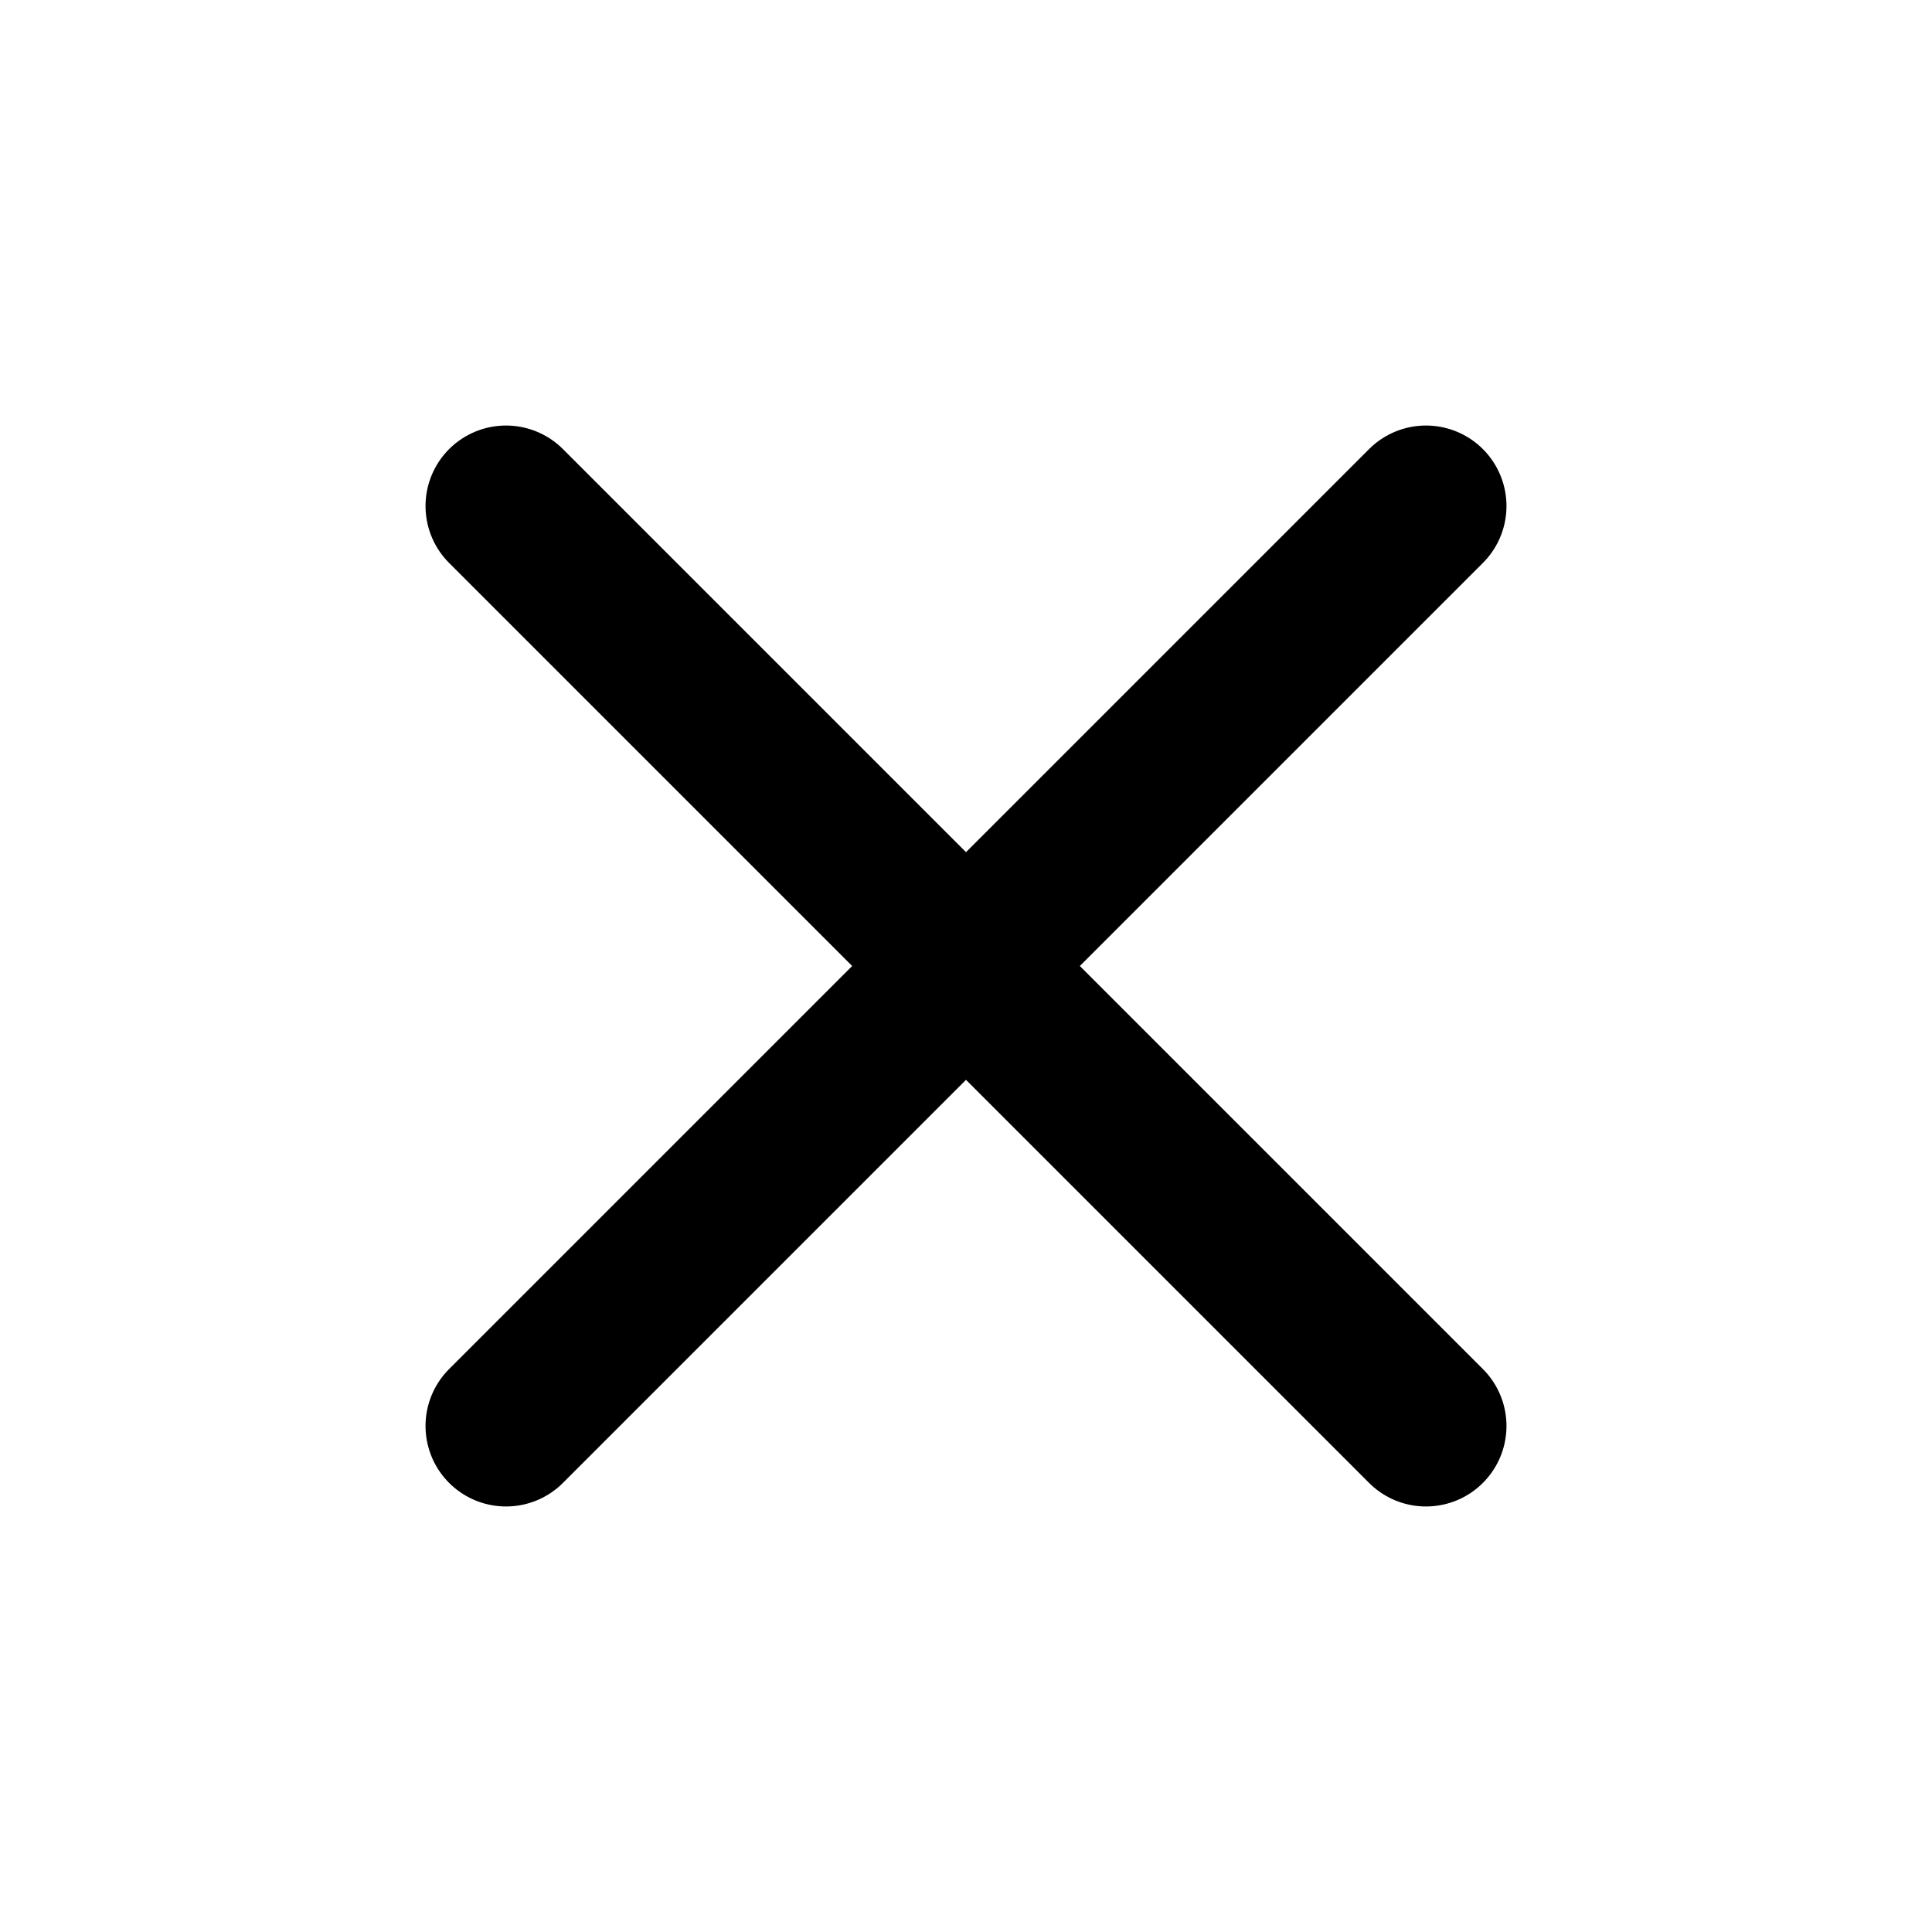
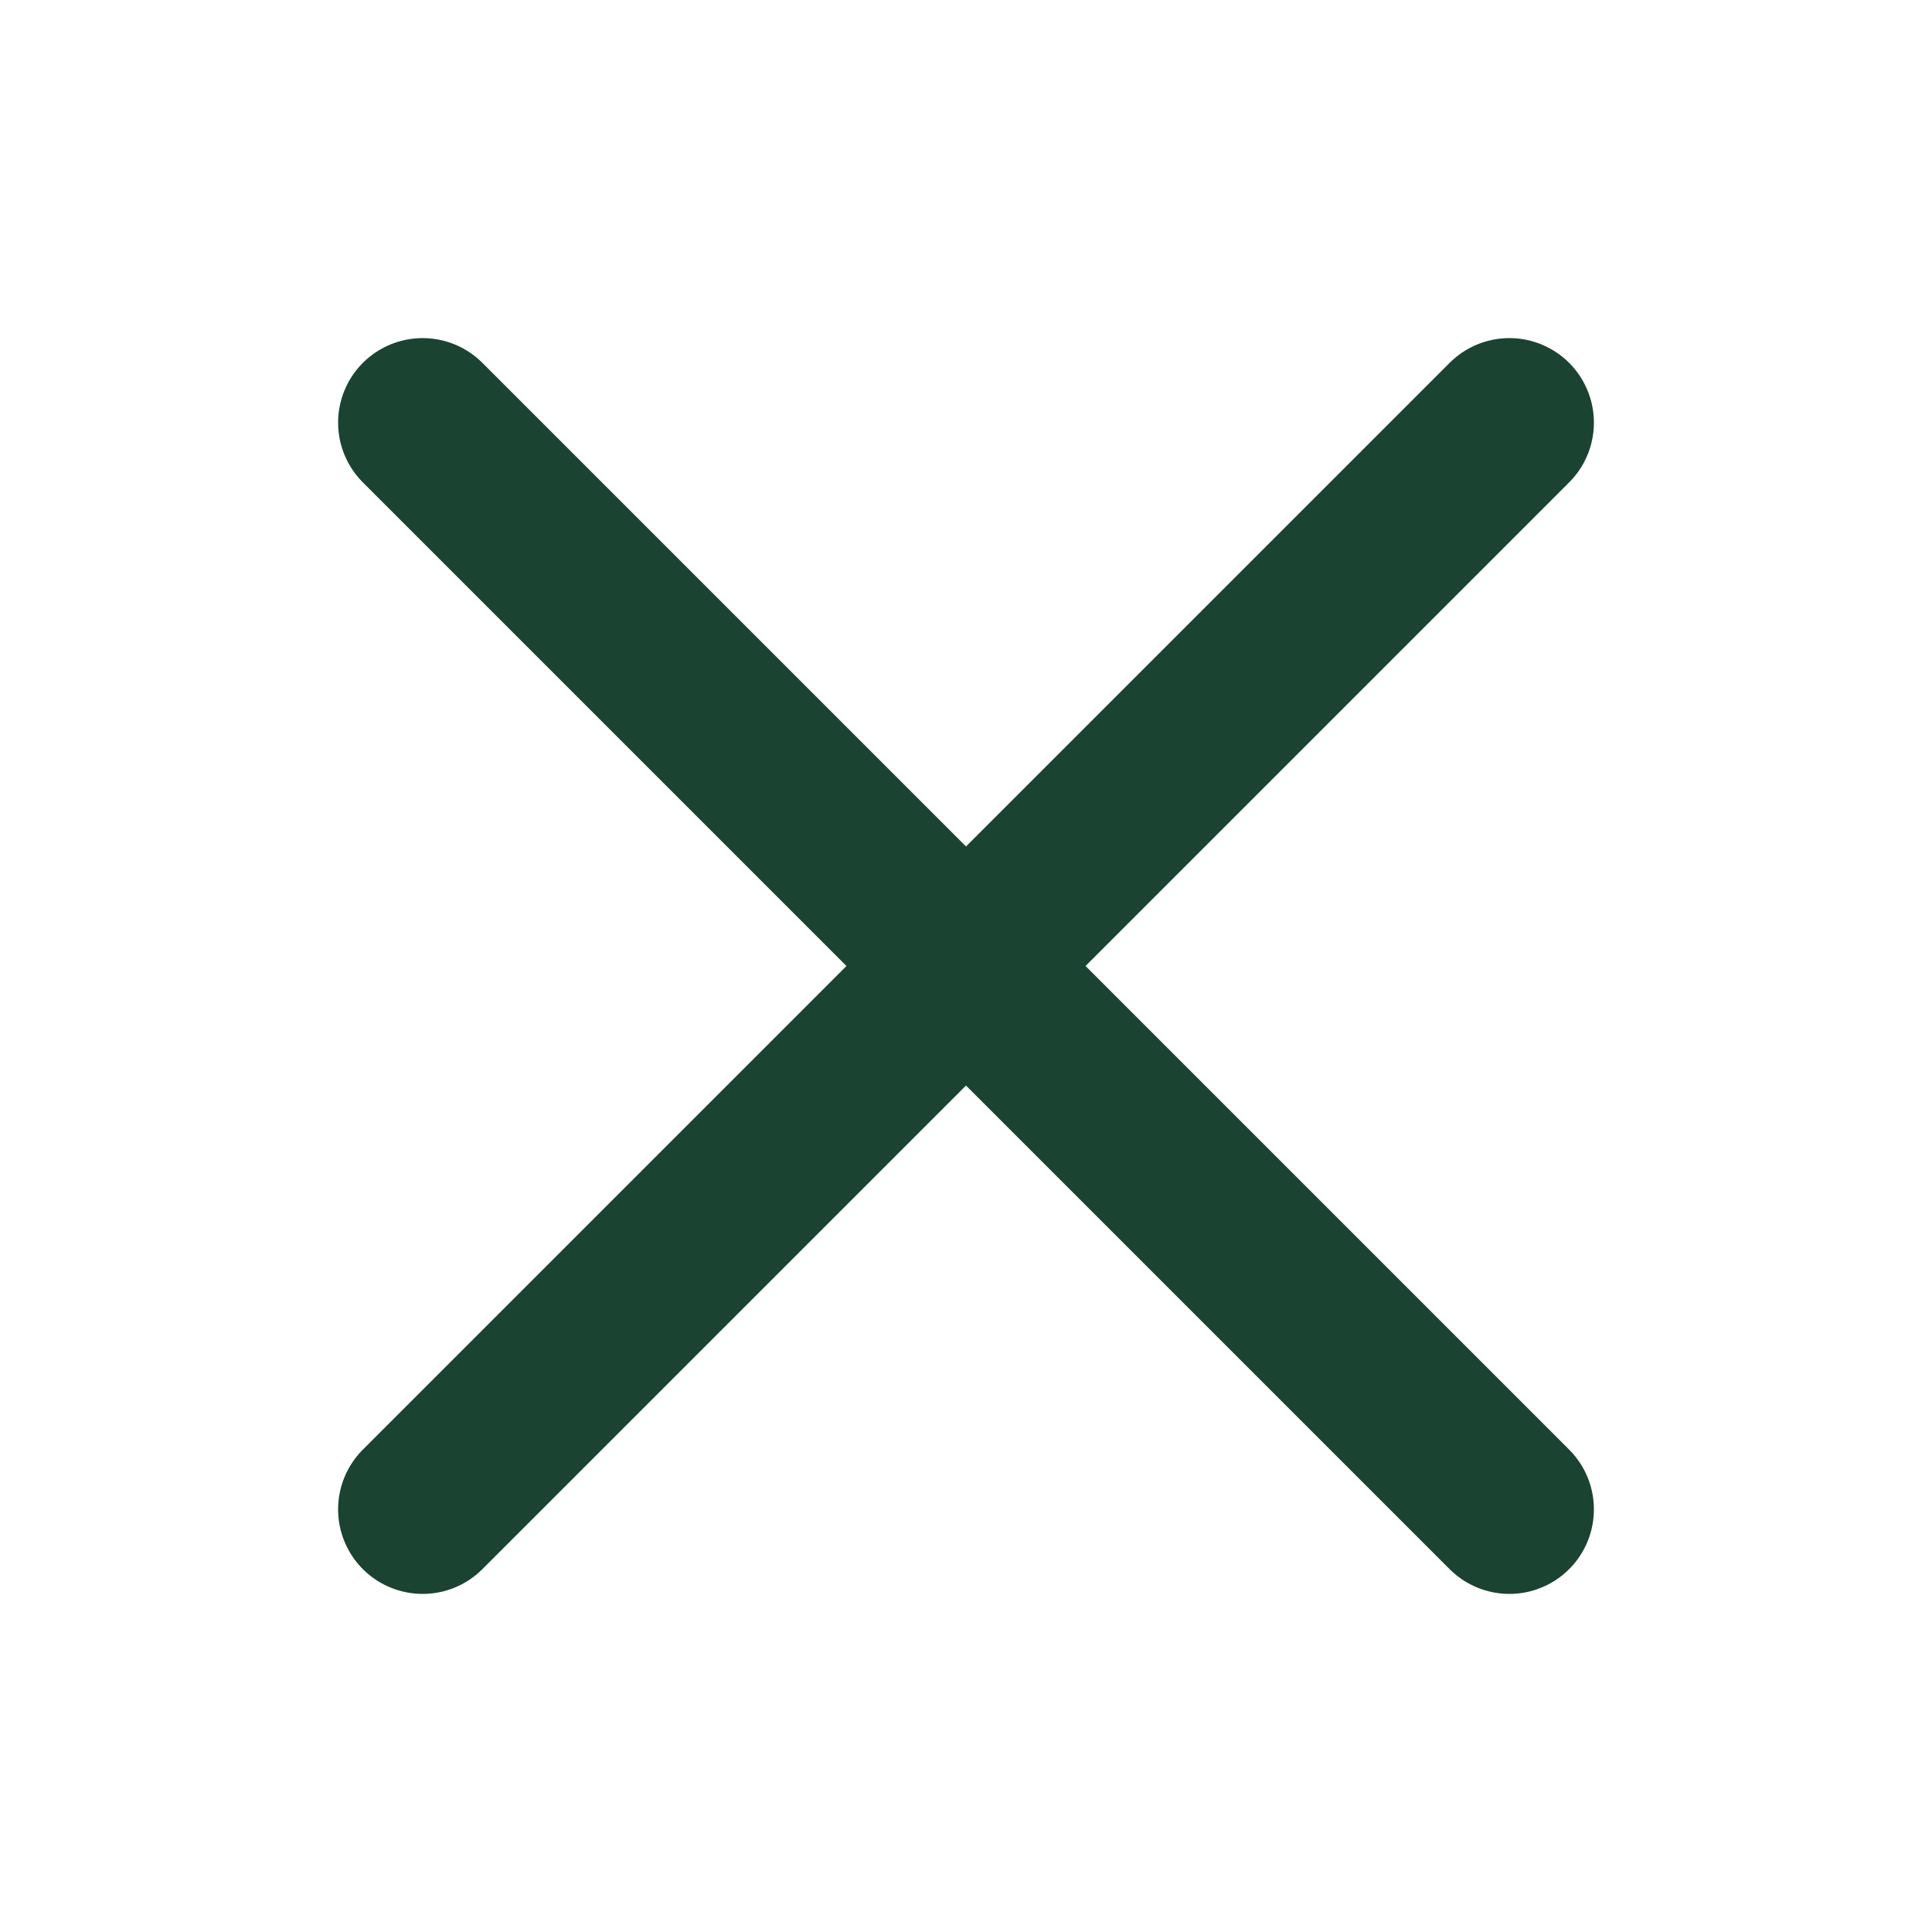
- <svg xmlns="http://www.w3.org/2000/svg" preserveAspectRatio="none" overflow="visible" style="display: block;" width="24" height="24" viewBox="0 0 24 24" fill="none">
-   <g id="system-uicons:cross">
-     <path id="Vector" d="M17.714 17.714L6.286 6.286M17.714 6.286L6.286 17.714" stroke="black" stroke-width="2" stroke-linecap="round" stroke-linejoin="round" />
-   </g>
+ <svg xmlns="http://www.w3.org/2000/svg" width="16" height="16" viewBox="0 0 16 16" fill="none">
+   <path d="M12.5 3.5L3.5 12.5M12.5 12.5L3.5 3.5" stroke="#1B4332" stroke-width="1.4" stroke-linecap="round" />
</svg>
